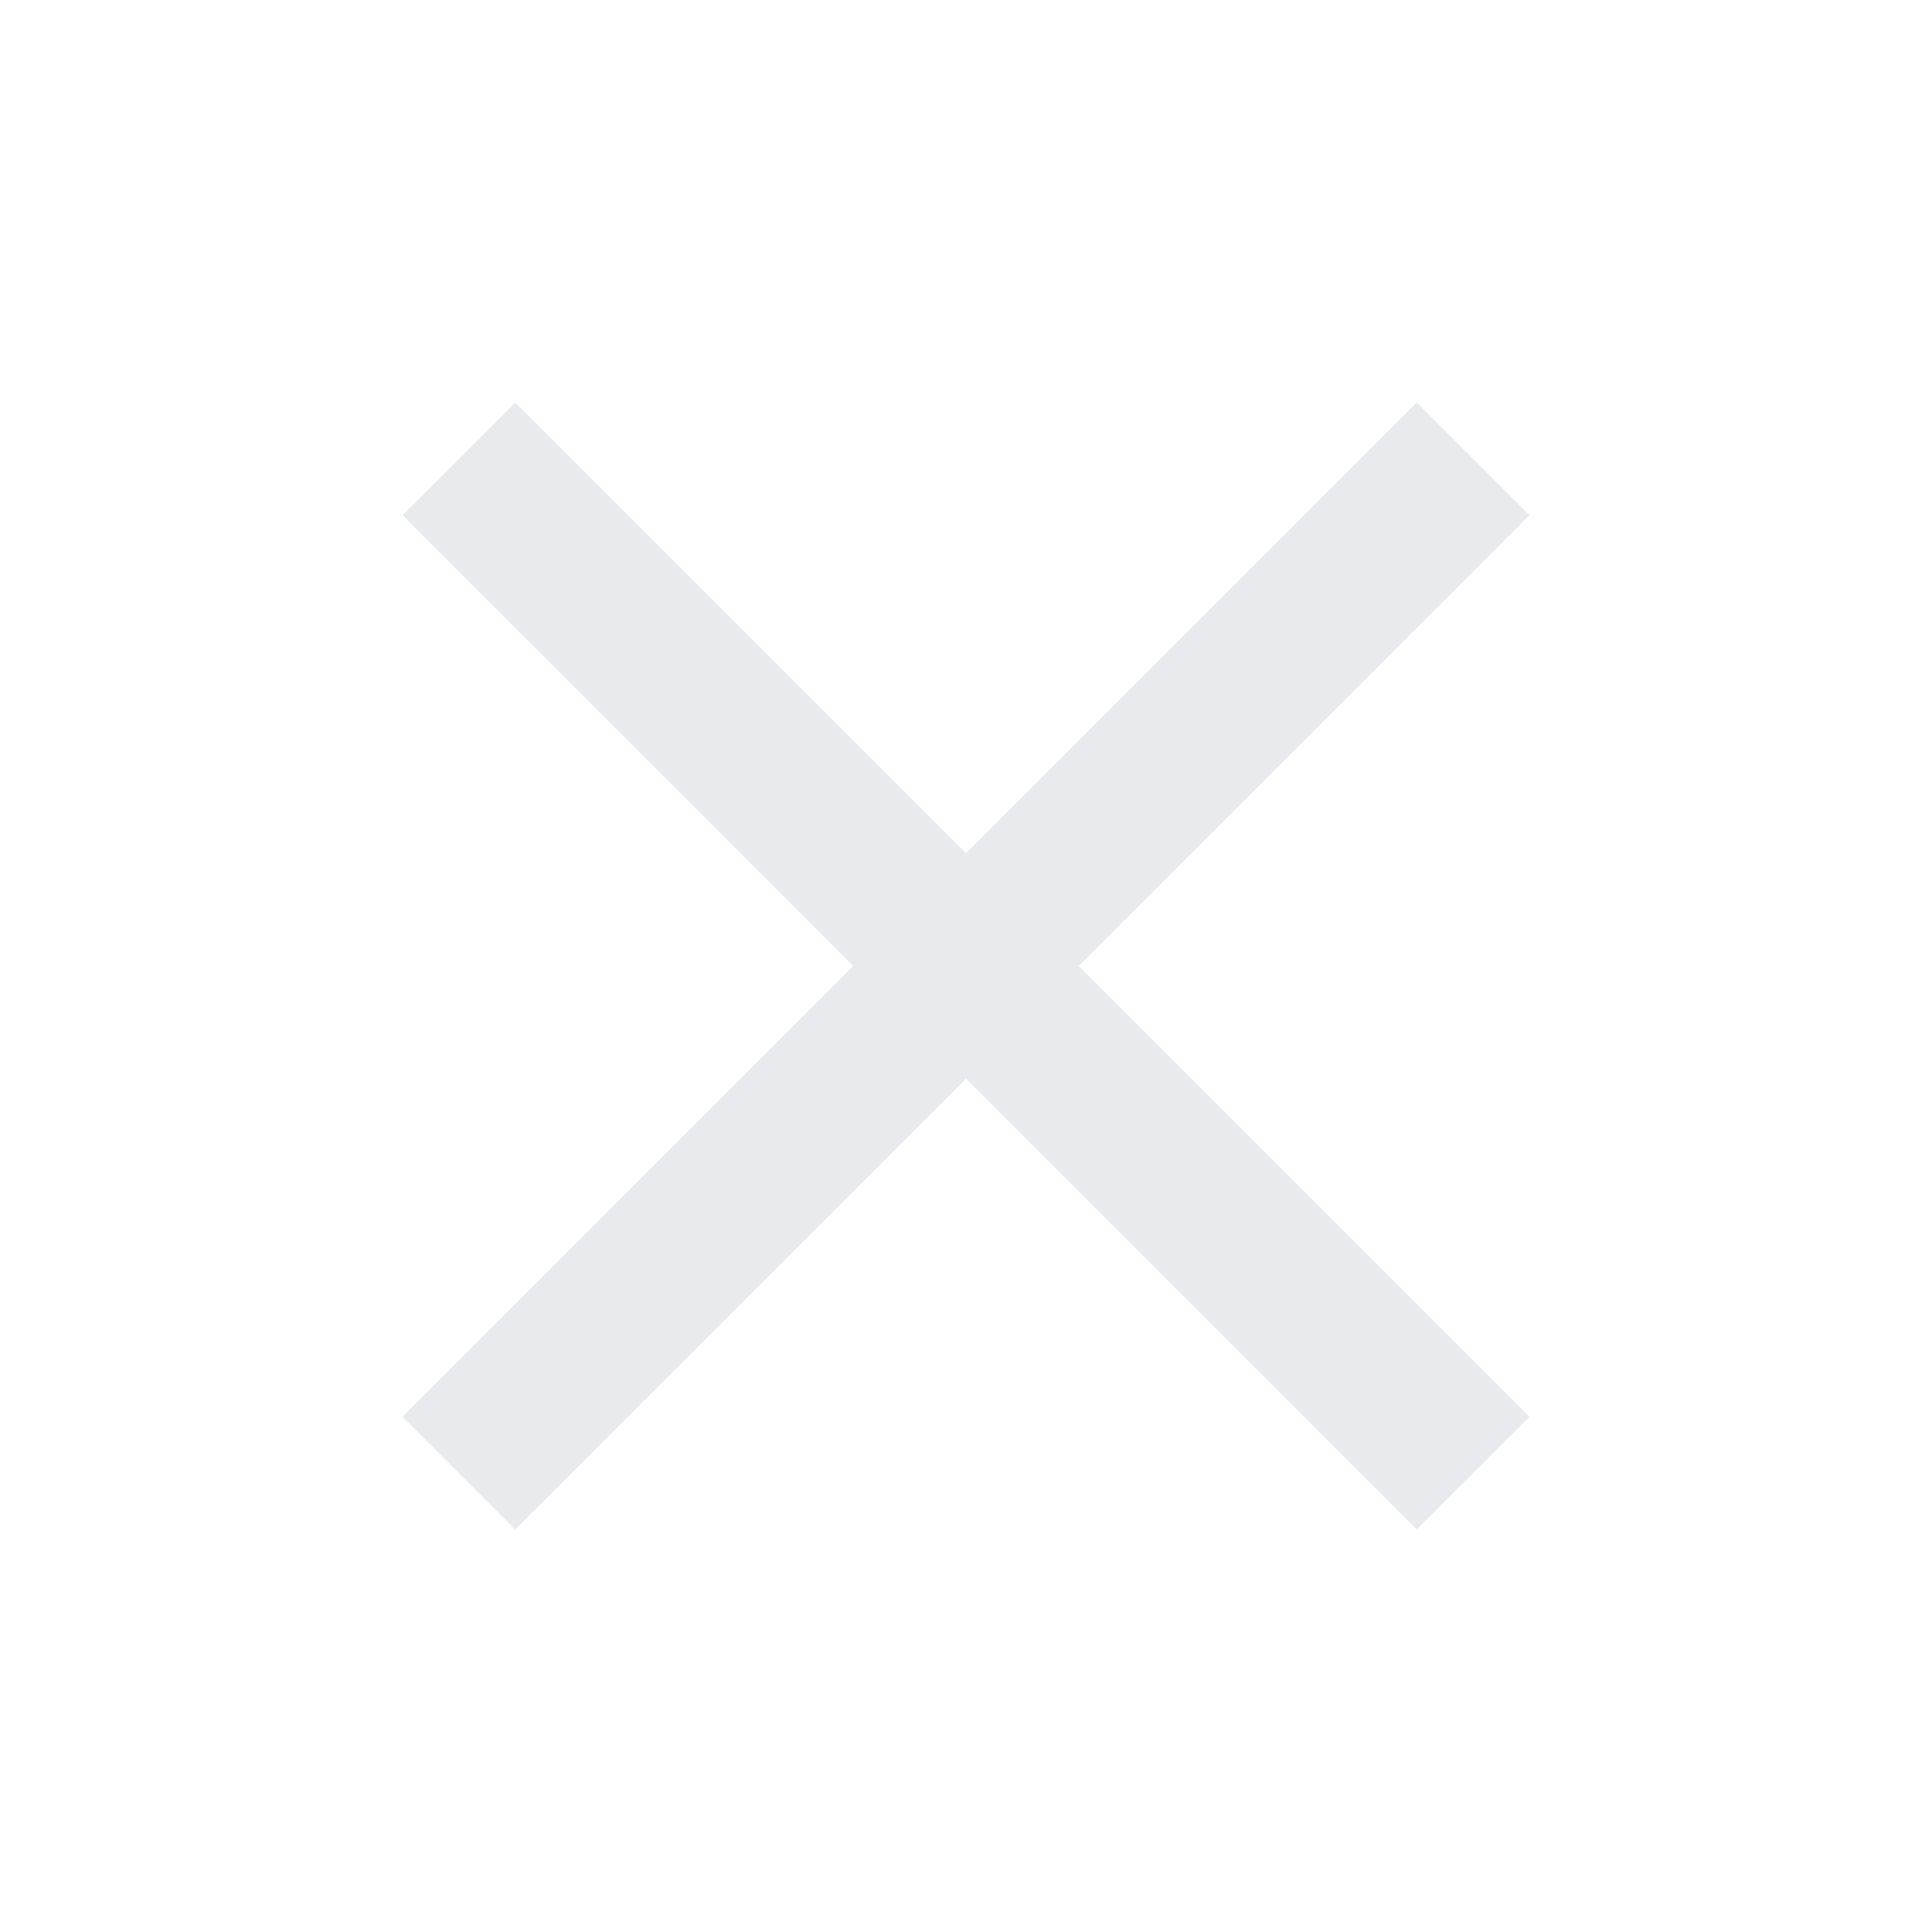
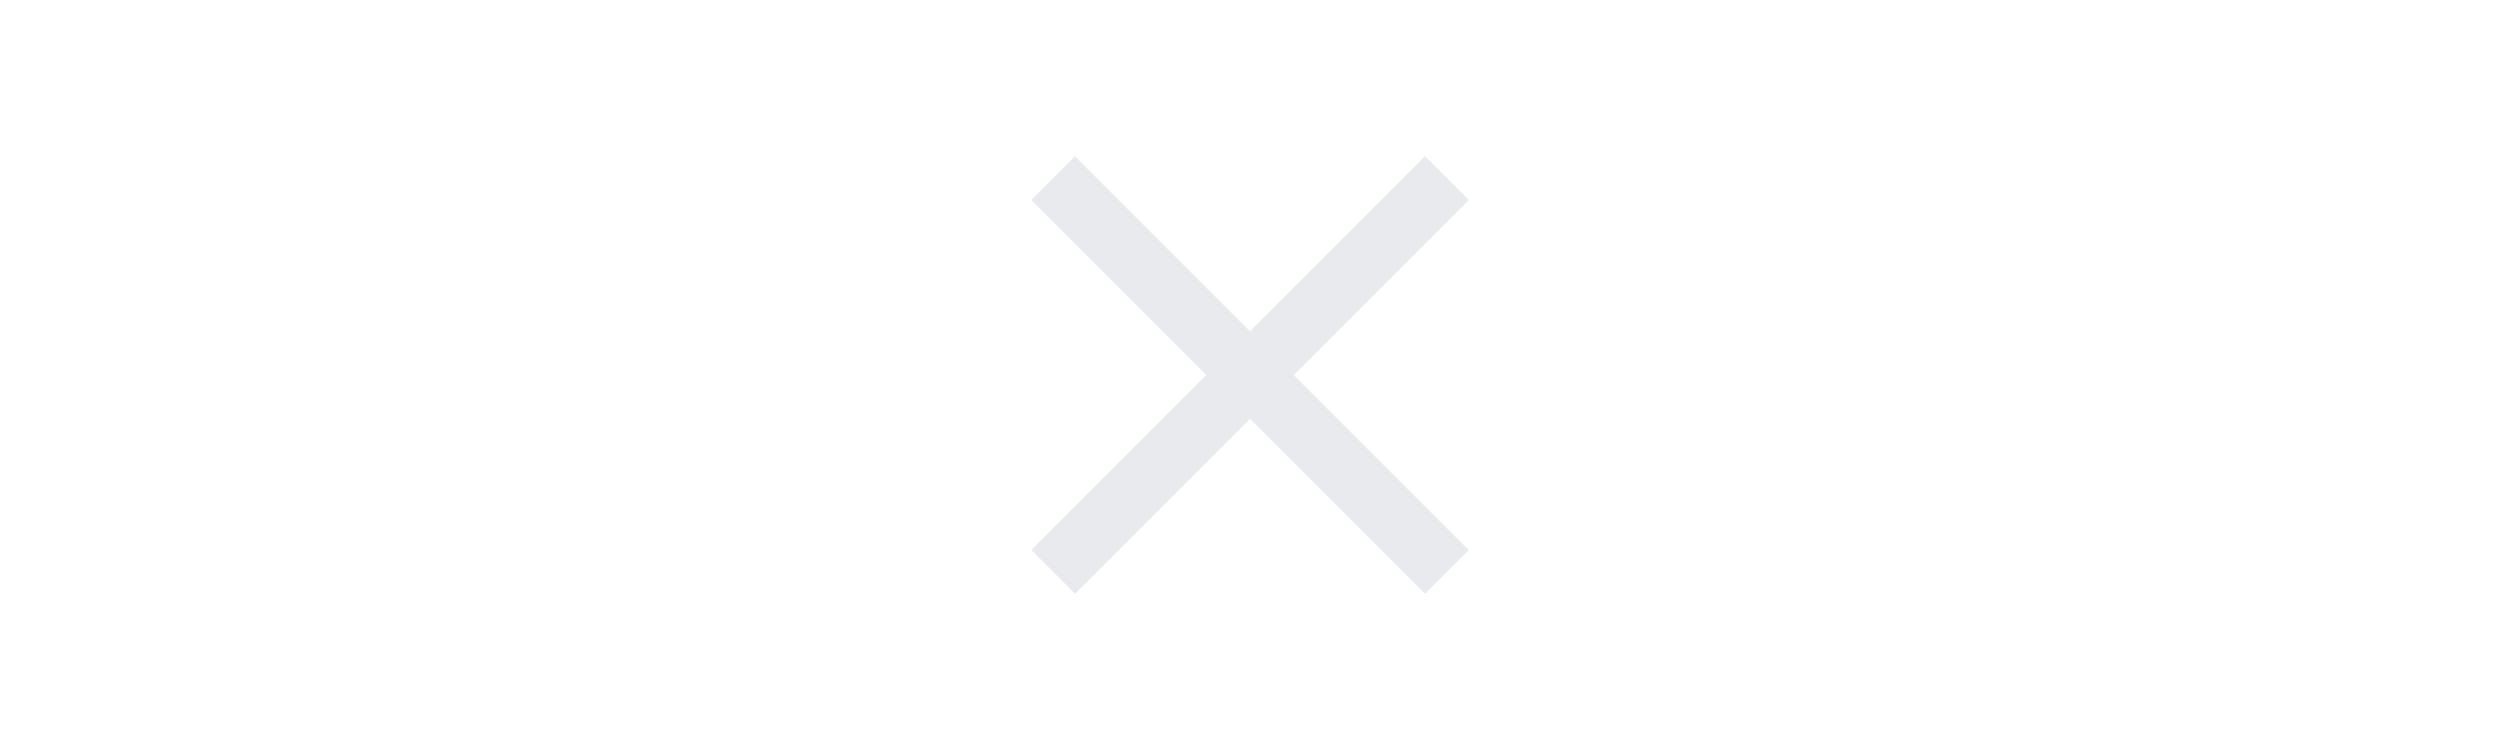
- <svg xmlns="http://www.w3.org/2000/svg" height="" viewBox="0 -960 960 960" width="100px" fill="#e8eaed">
+ <svg xmlns="http://www.w3.org/2000/svg" height="30px" viewBox="0 -960 960 960" width="100px" fill="#e8eaed">
  <path d="m256-200-56-56 224-224-224-224 56-56 224 224 224-224 56 56-224 224 224 224-56 56-224-224-224 224Z" />
</svg>
